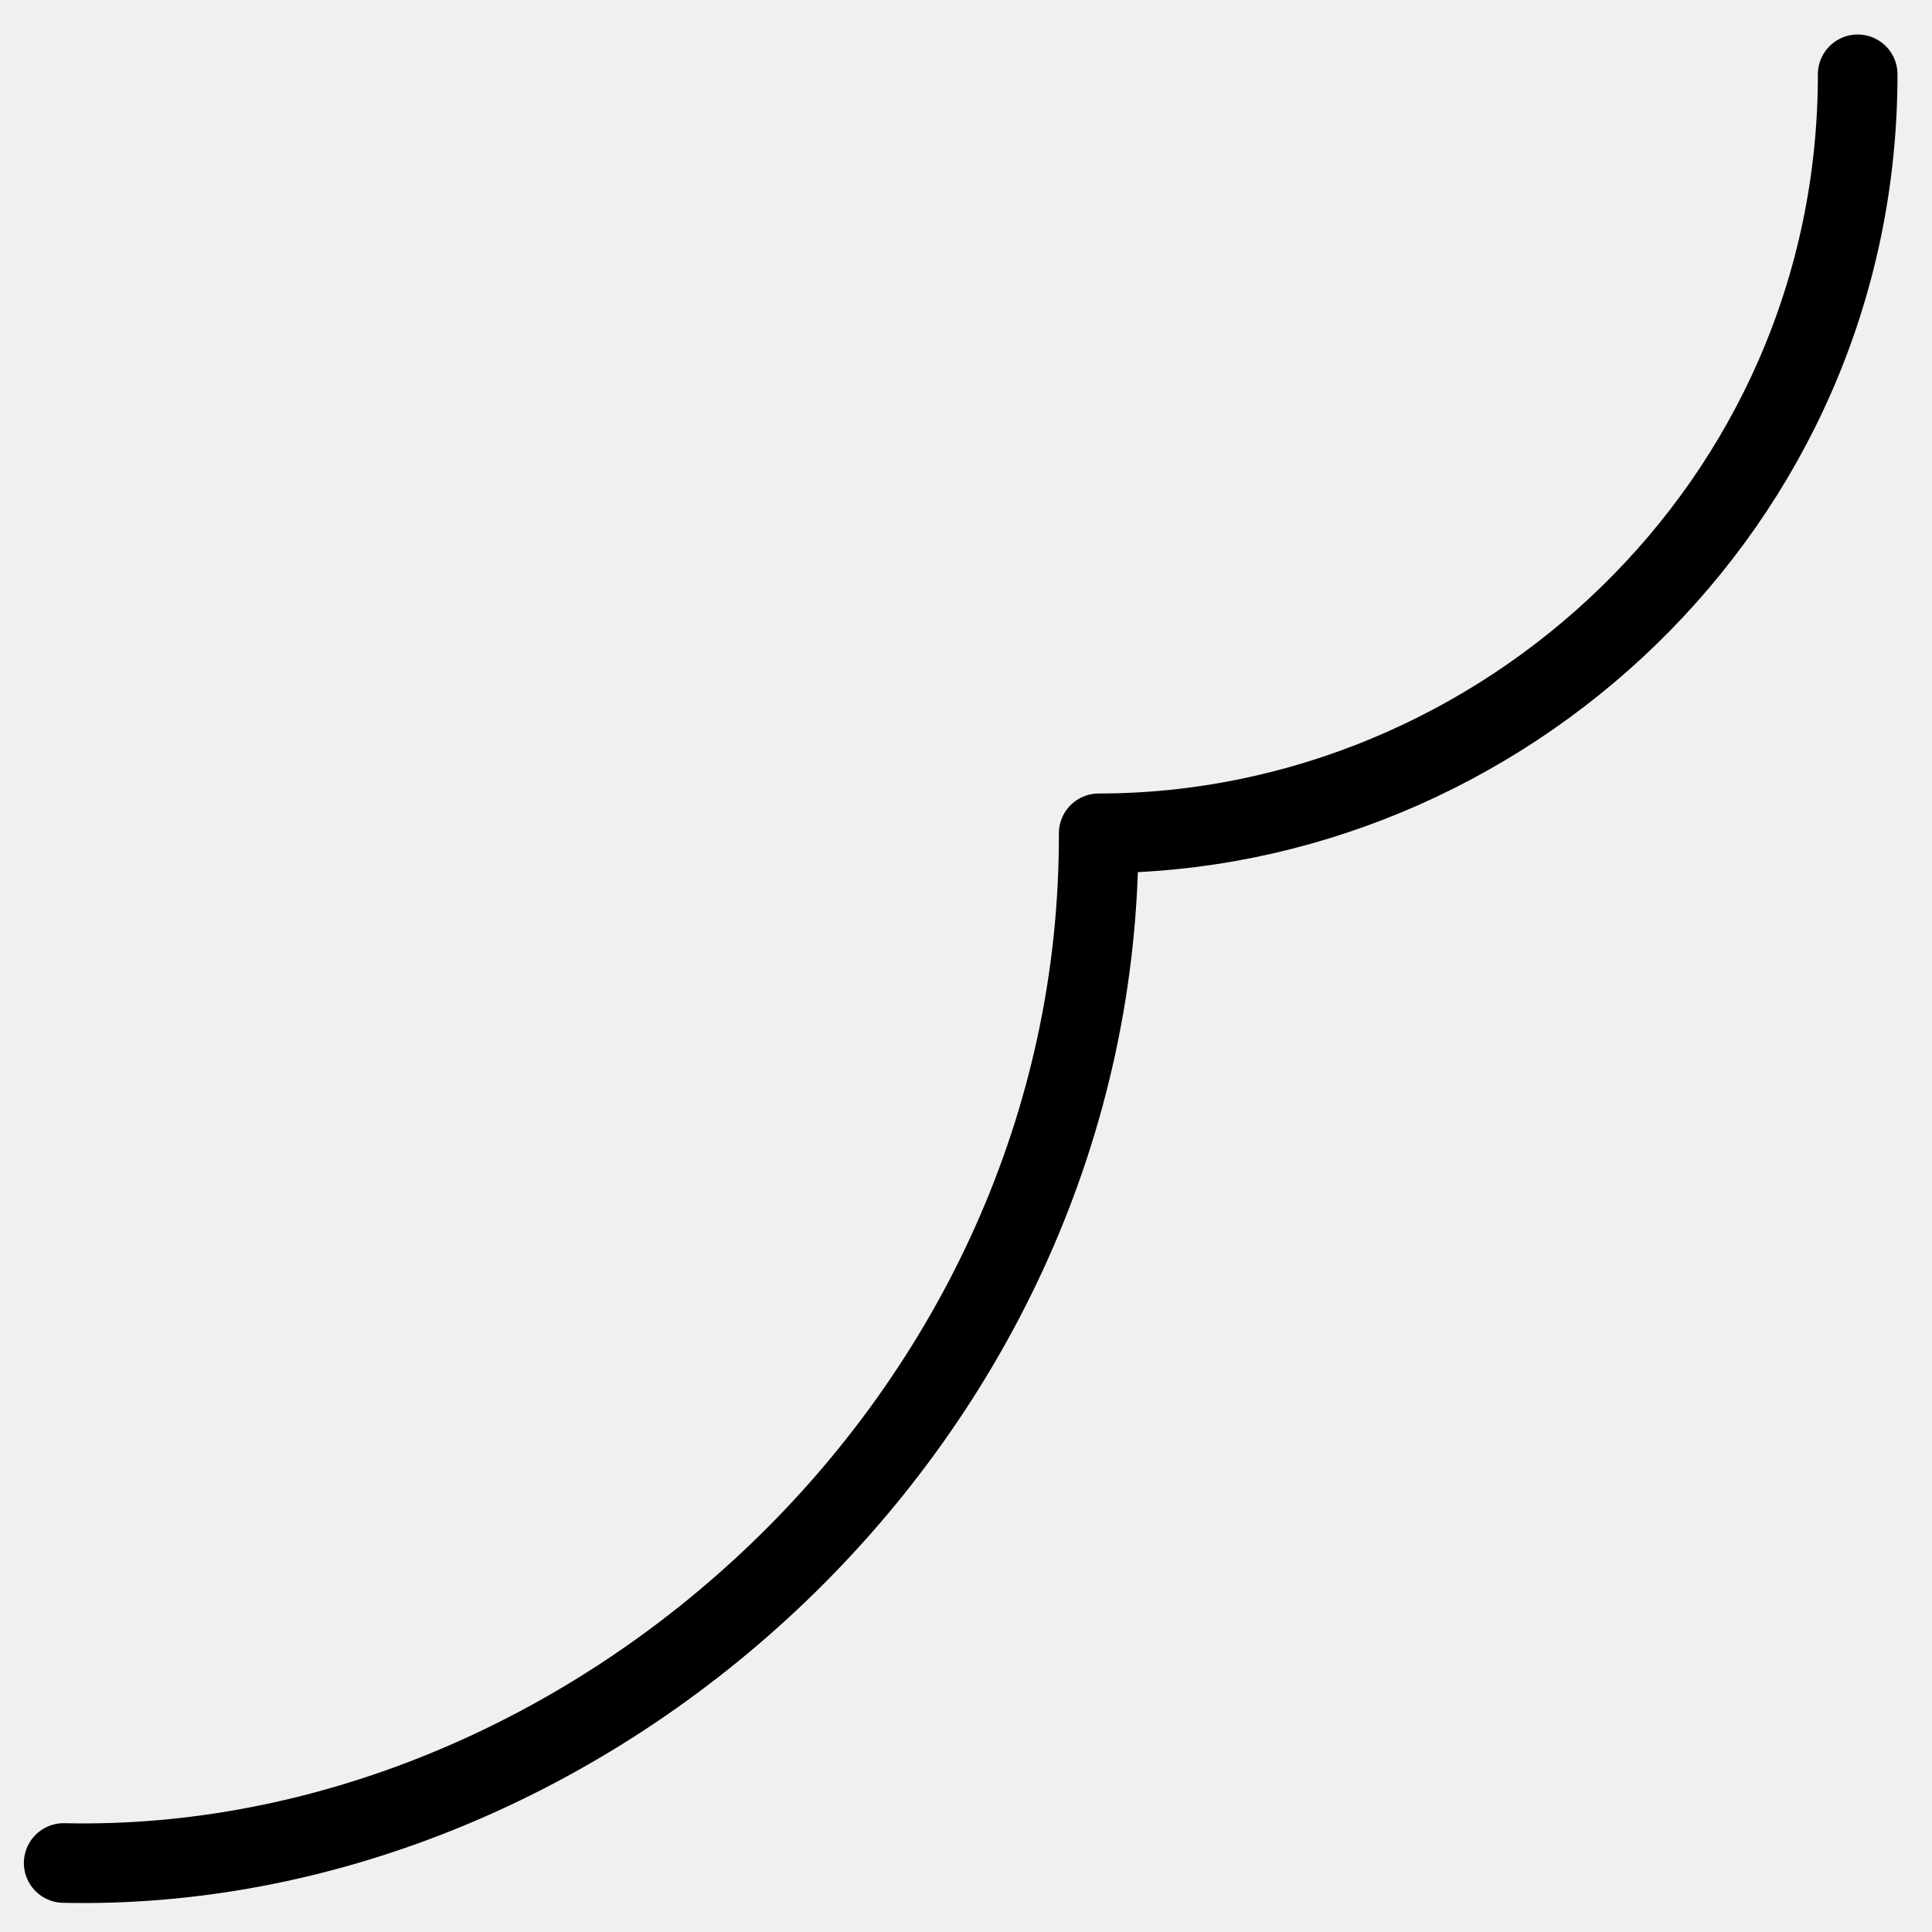
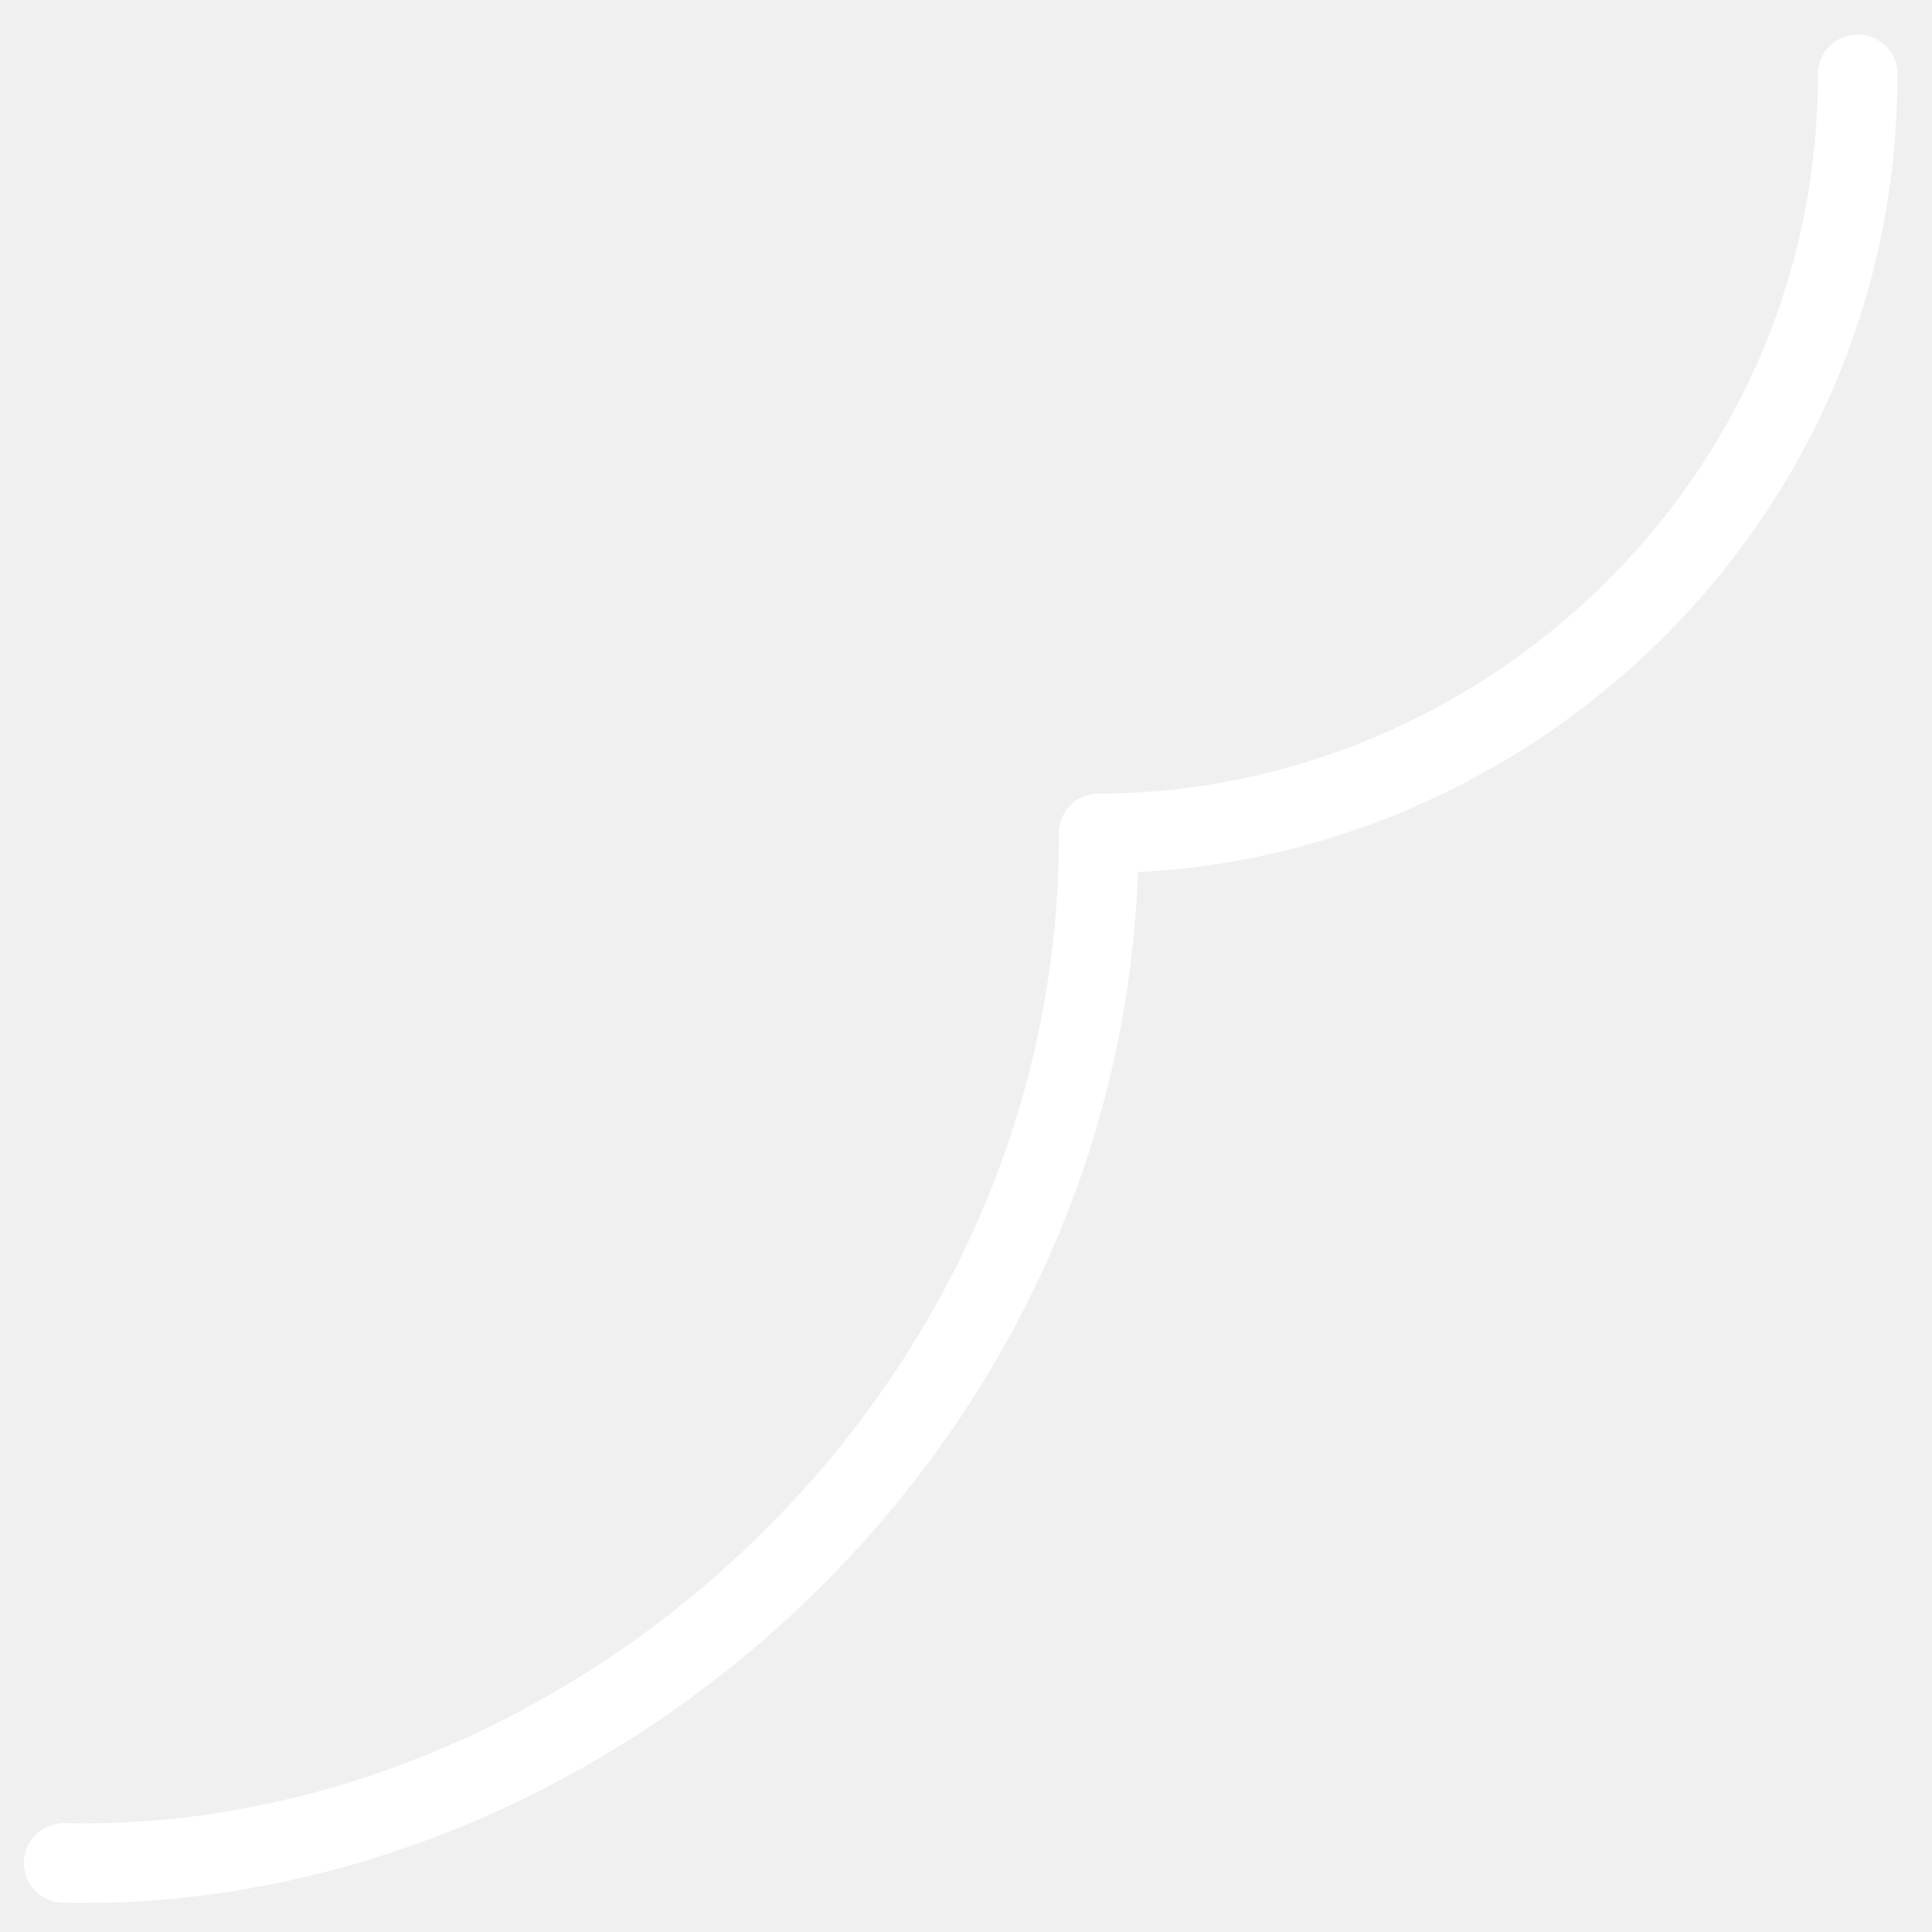
<svg xmlns="http://www.w3.org/2000/svg" version="1.1" id="Lager_1" x="0px" y="0px" viewBox="0 0 728 728" enable-background="new 0 0 728 728" xml:space="preserve">
-   <path fill="none" stroke="#000000" stroke-width="30" stroke-linecap="round" stroke-linejoin="round" stroke-miterlimit="10" d="  M24,702c197.9,4.4,390.6-167.2,390-388c151,0,286-123.1,286-286" />
+   <path fill="none" stroke="#fff" stroke-width="30" stroke-linecap="round" stroke-linejoin="round" stroke-miterlimit="10" d="  M24,702c197.9,4.4,390.6-167.2,390-388c151,0,286-123.1,286-286" />
</svg>
